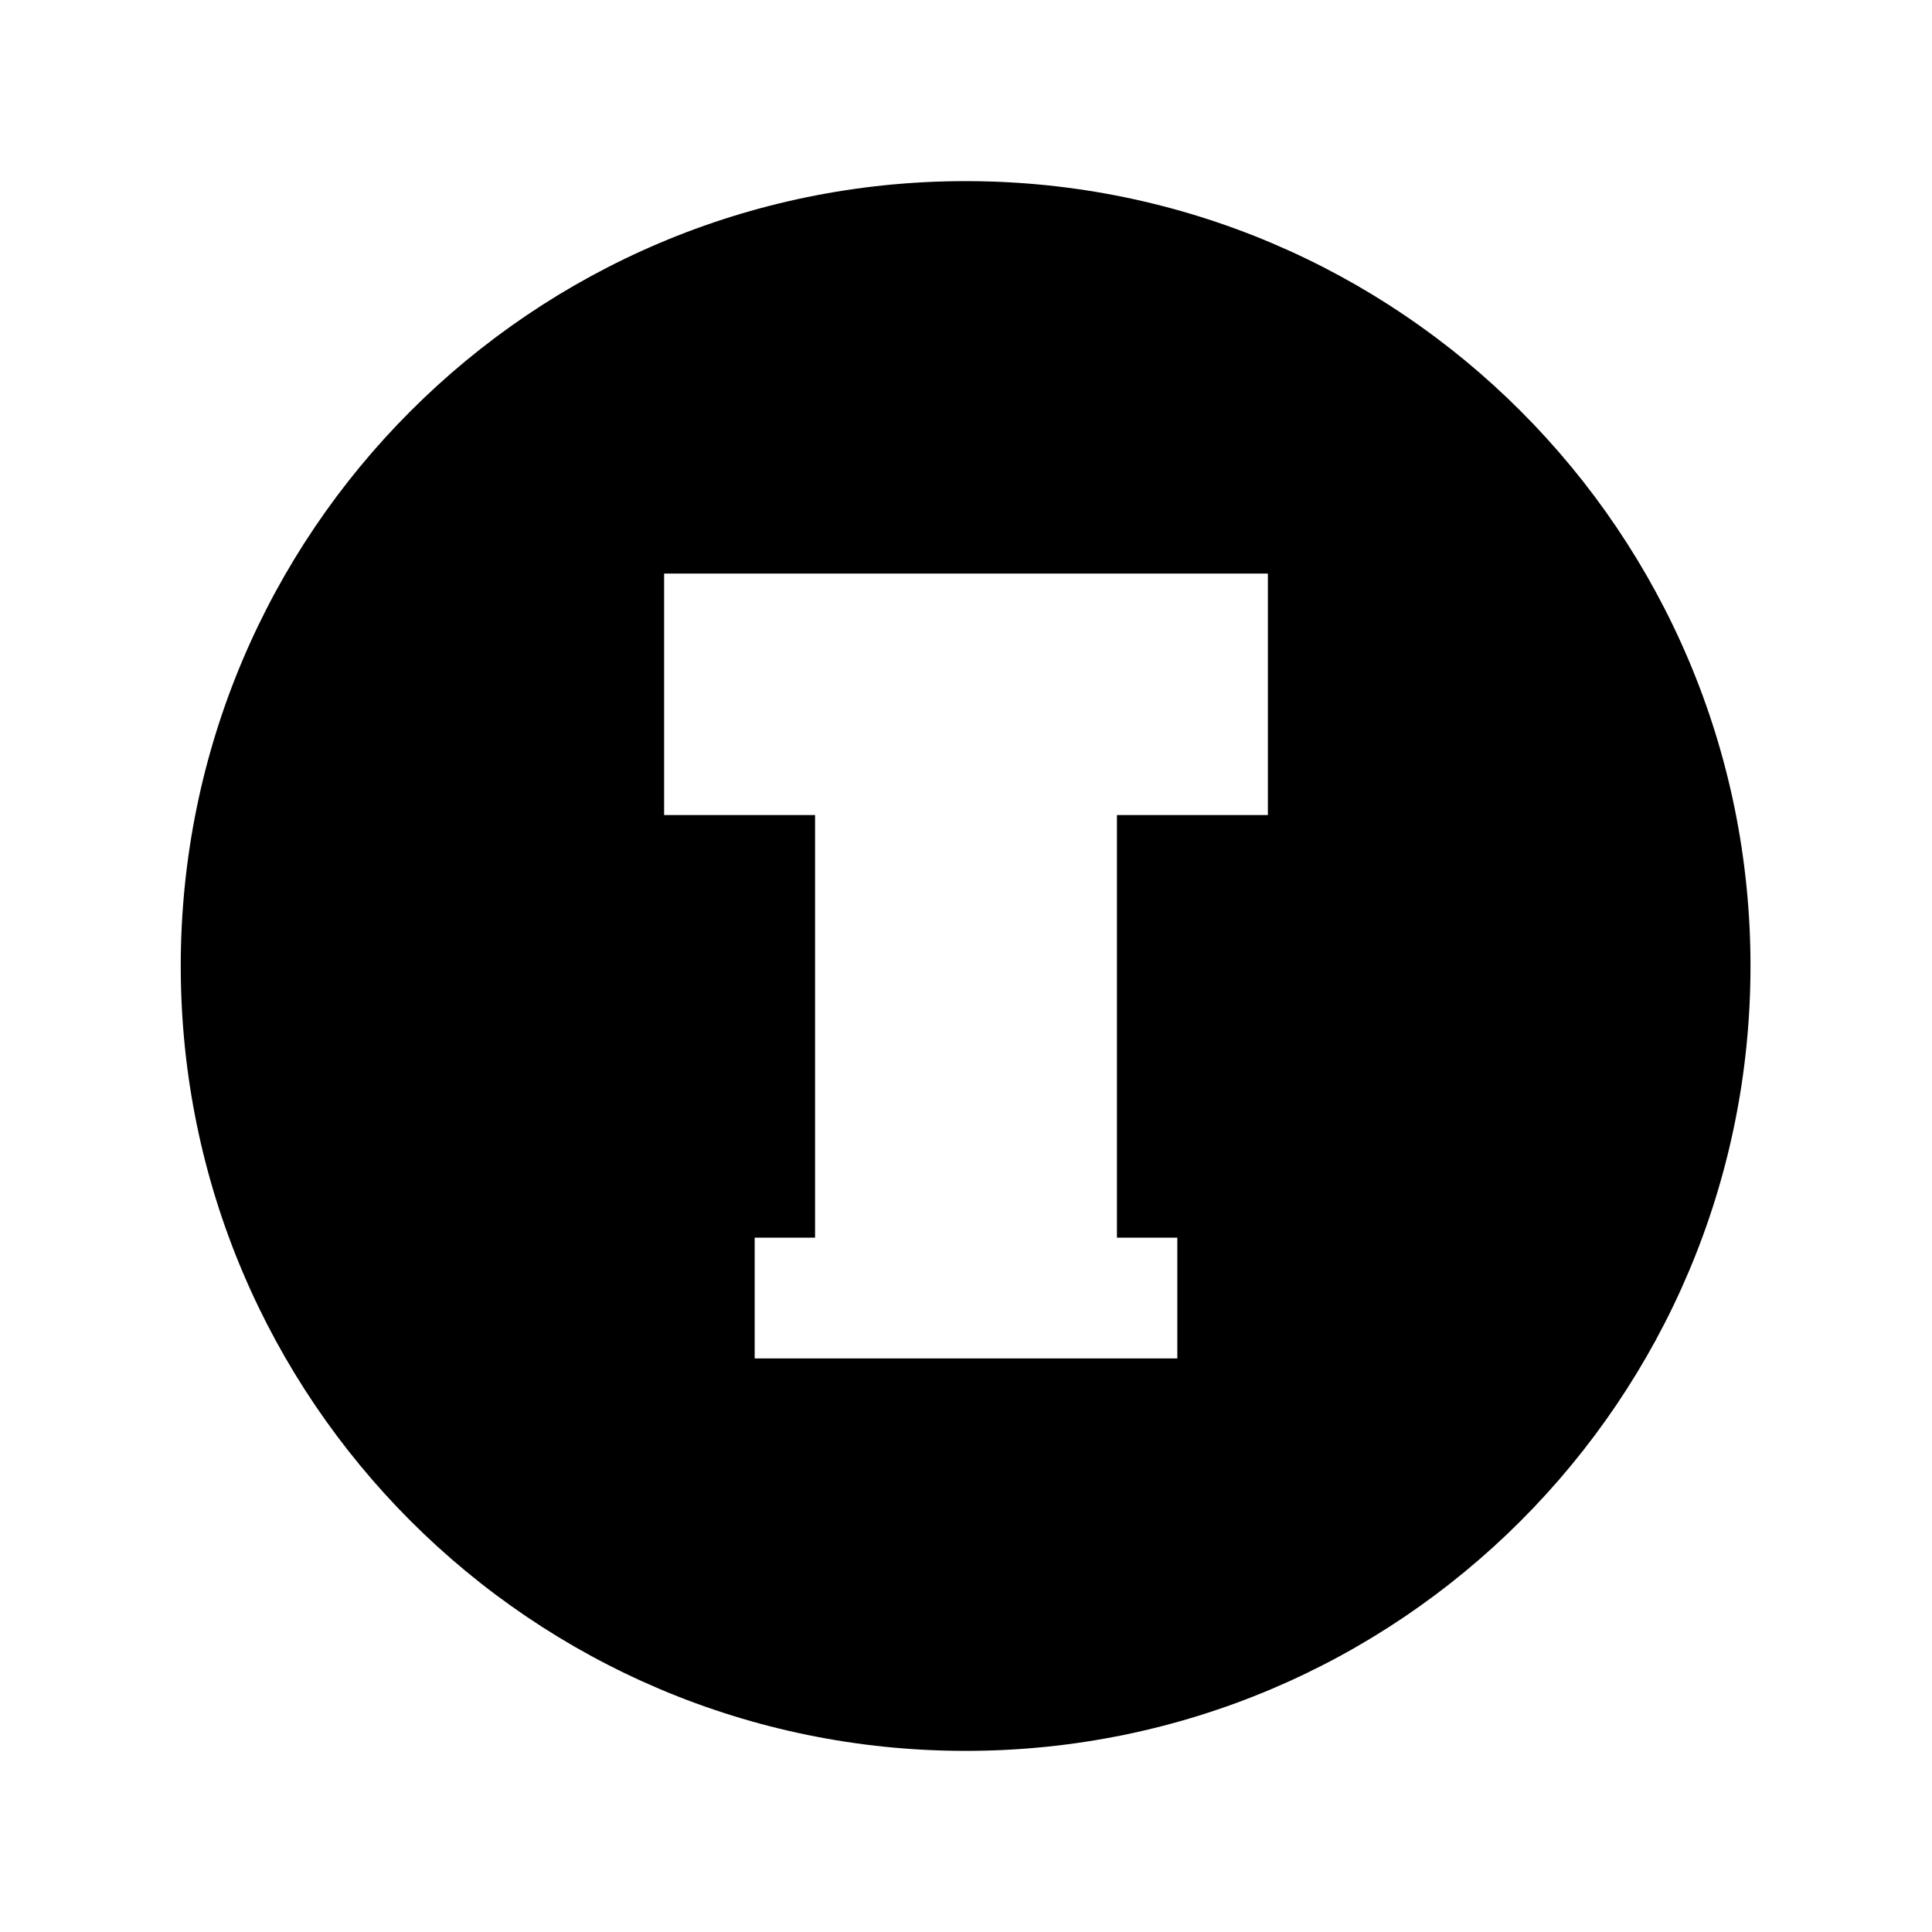
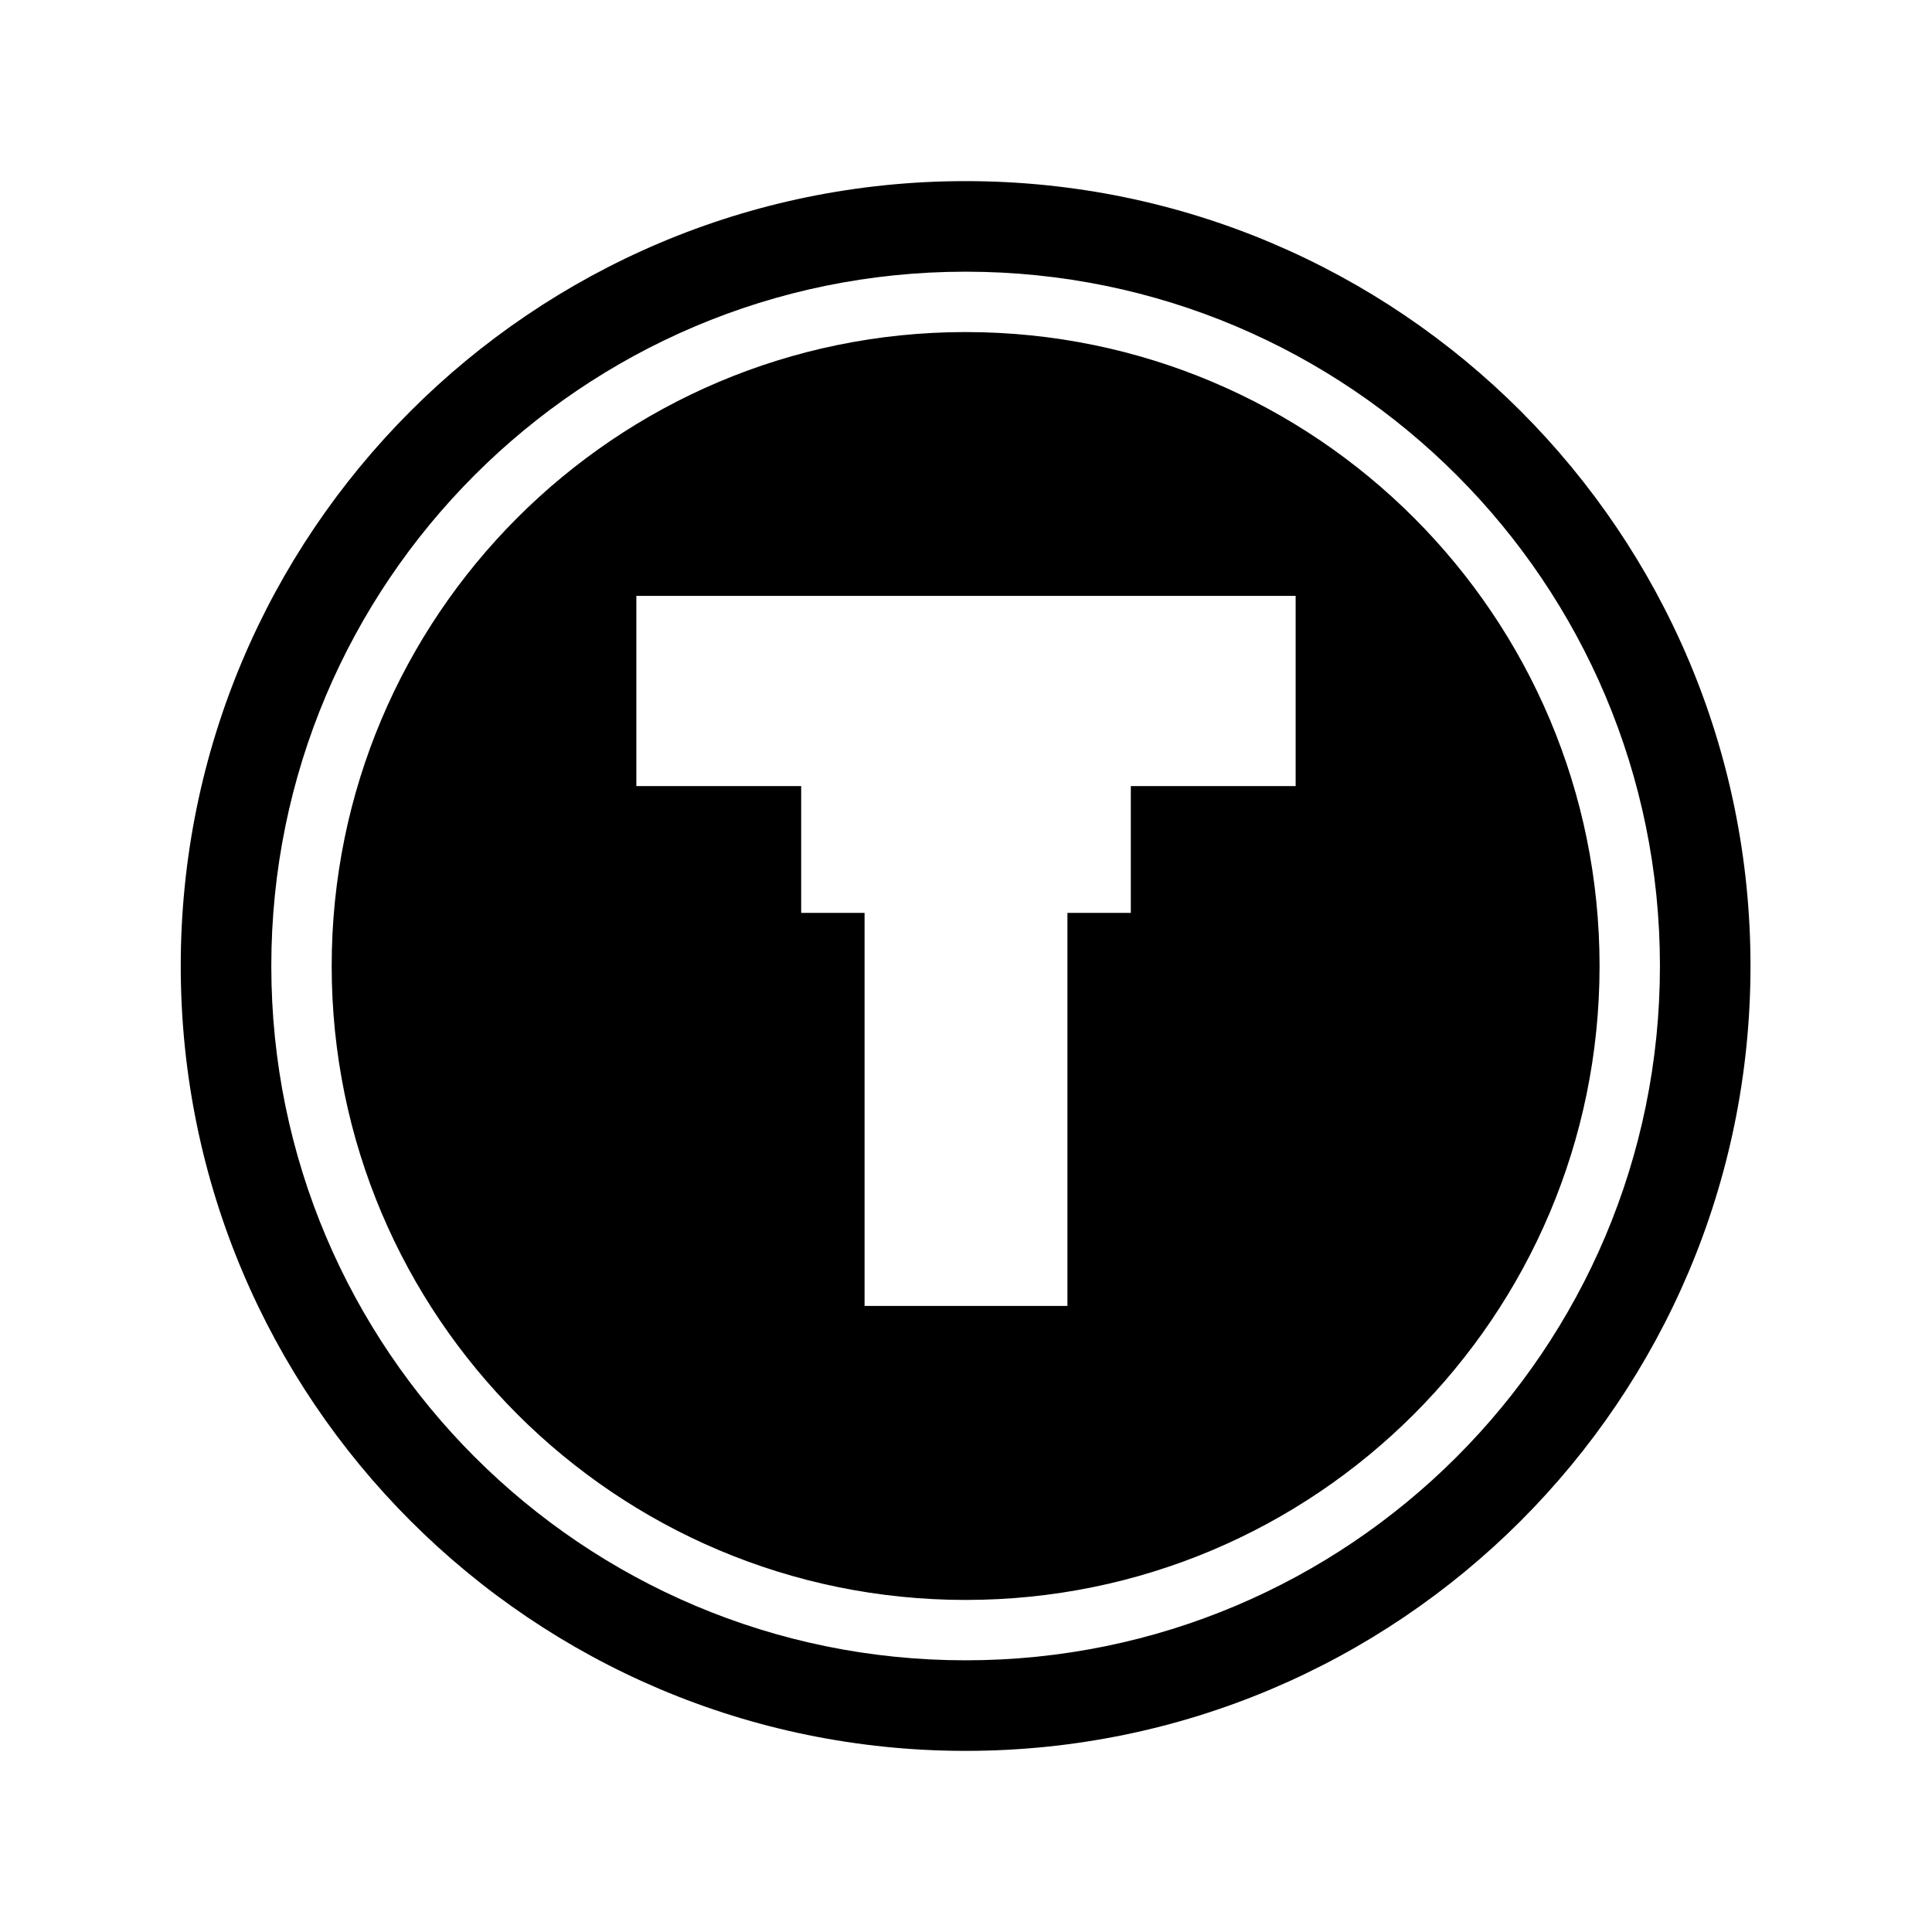
<svg xmlns="http://www.w3.org/2000/svg" fill="#000000" viewBox="0 0 256 256" width="256" height="256" role="img" aria-labelledby="title">
-   <path fill="#000000" fill-rule="evenodd" d="M128 24 A104 104 0 1 1 127.9 24 Z M88 76 H168 V108 H148 V164 H156 V180 H100 V164 H108 V108 H88 Z" />
+   <path fill="#000000" fill-rule="evenodd" d="M128 24A104 104 0 1 1 127.9 24ZM128 36A92 92 0 1 1 127.9 36ZM128 44A84 84 0 1 1 127.9 44ZM84.32 78.96L171.68 78.96L171.68 104.16L149.84 104.16L149.84 120.96L141.44 120.96L141.44 173.04L114.56 173.04L114.56 120.96L106.16 120.96L106.16 104.16L84.32 104.16Z" />
</svg>
